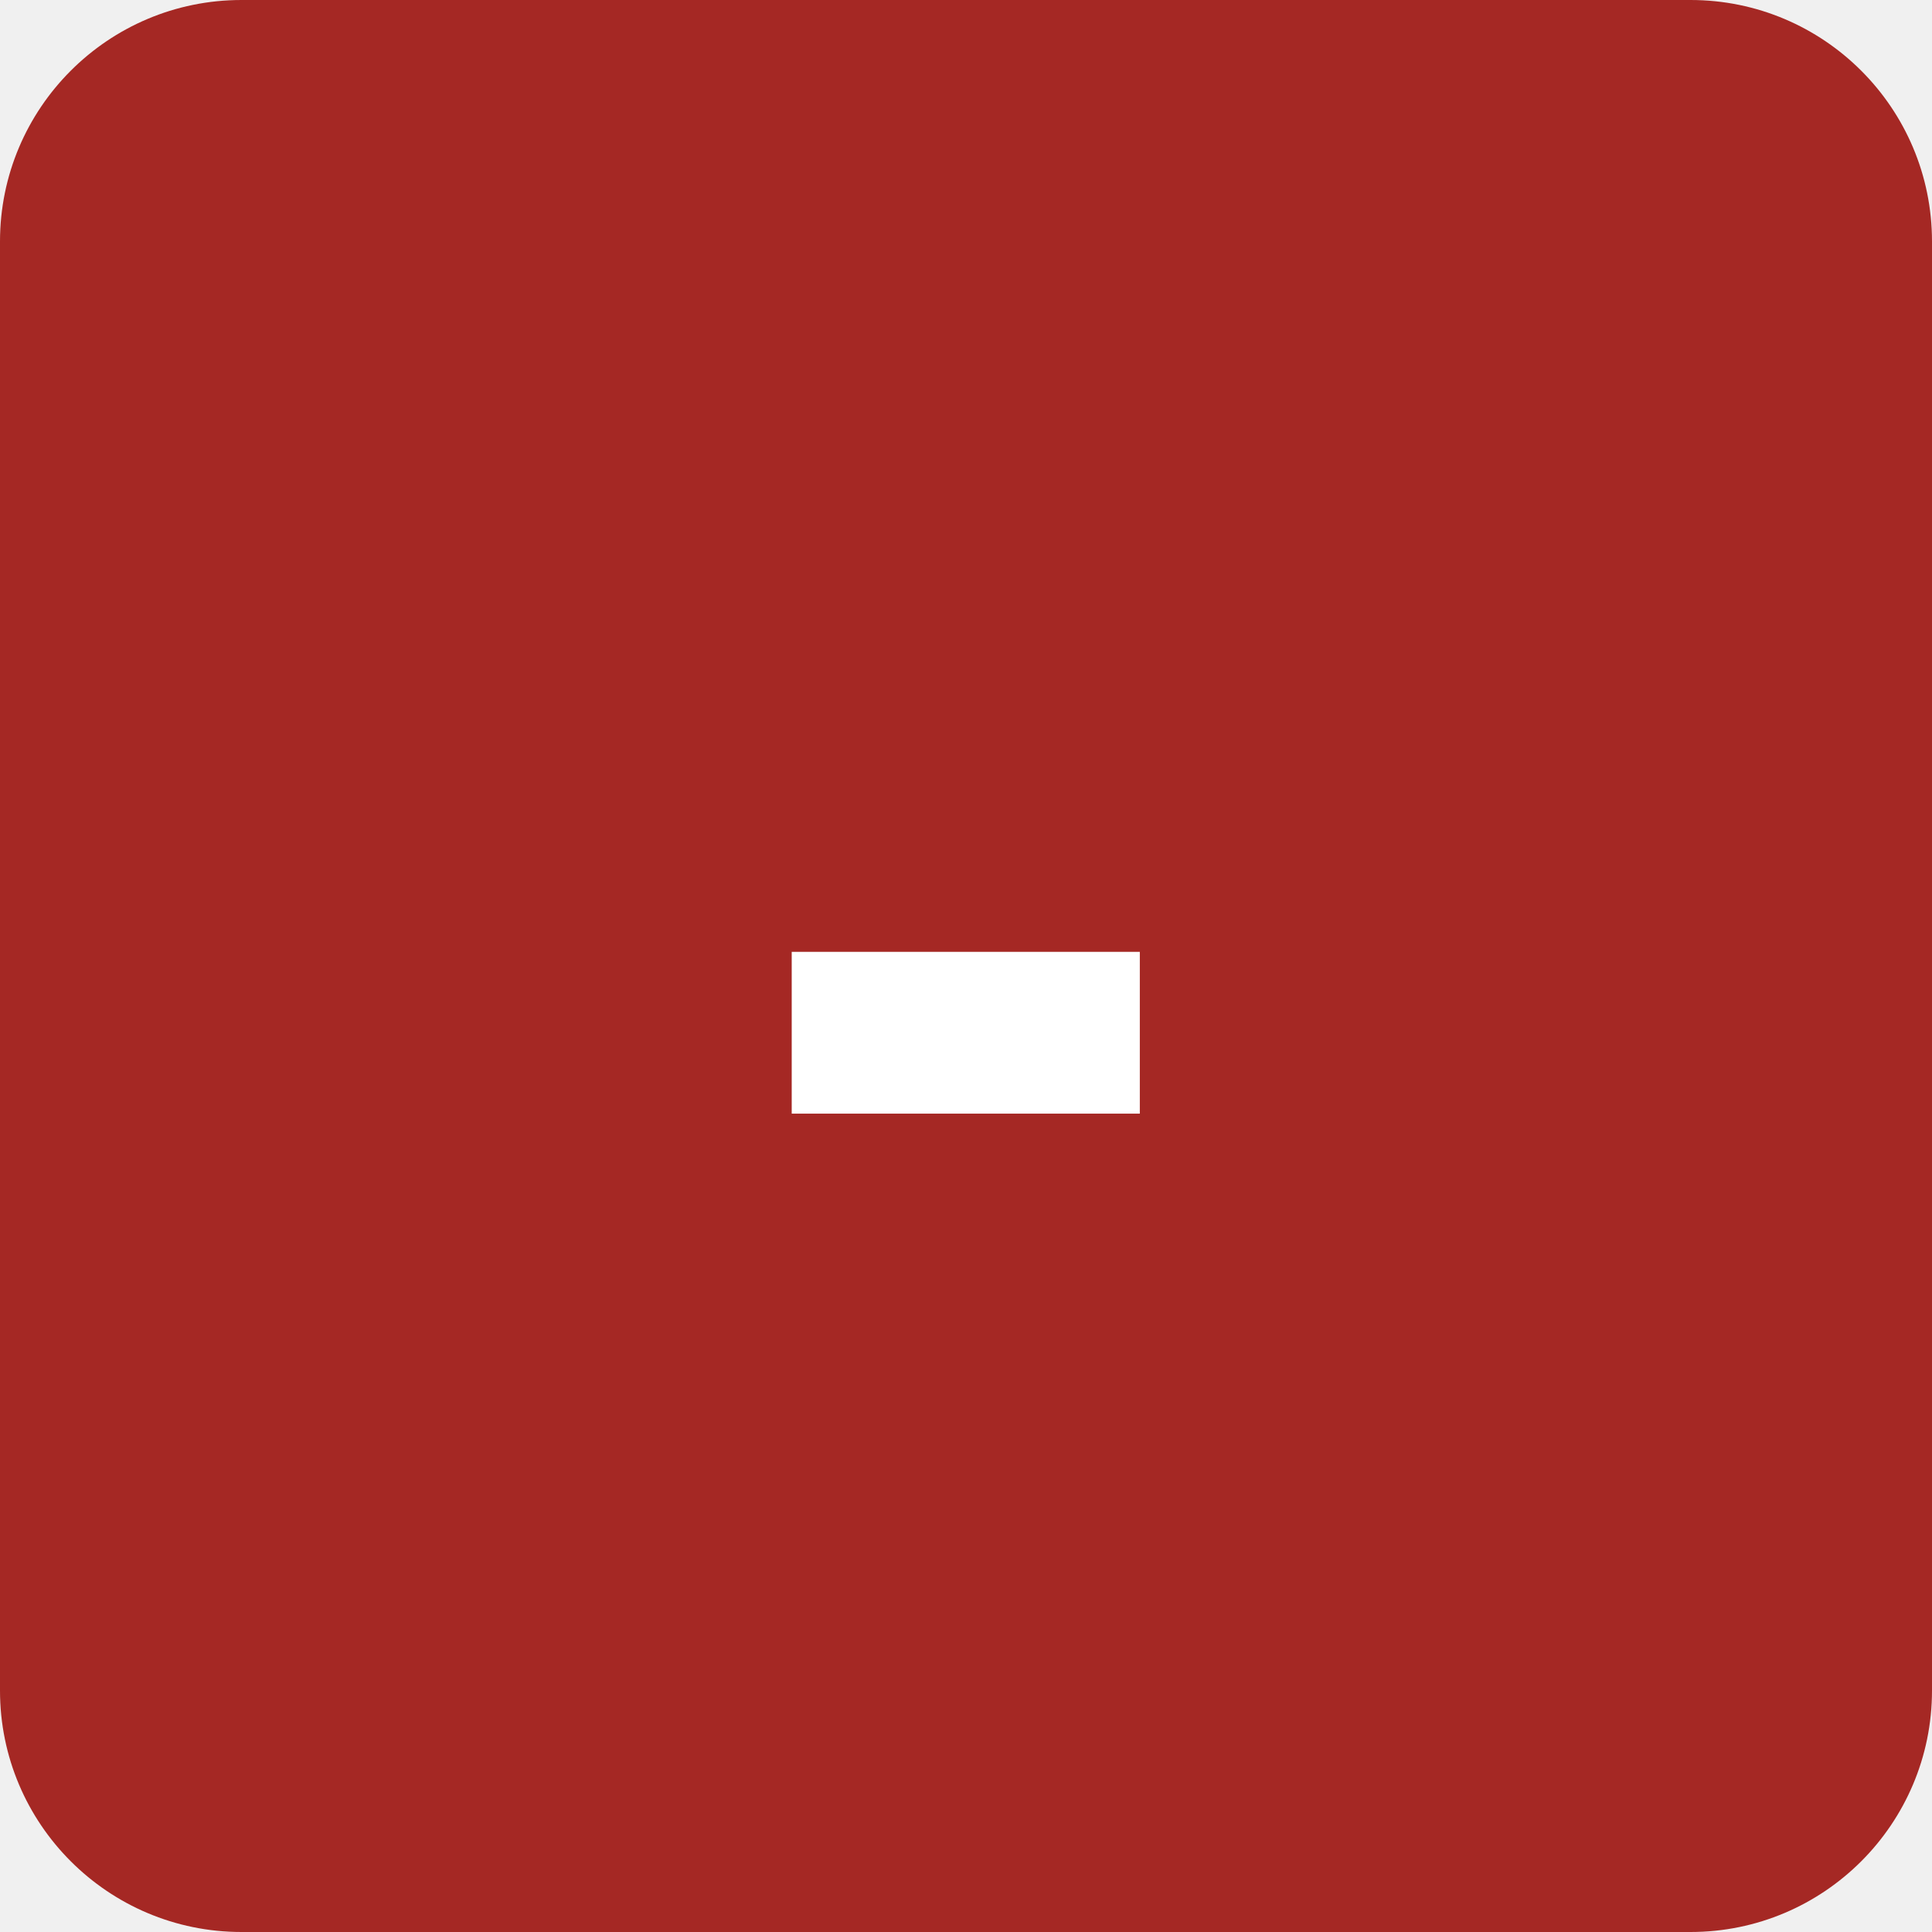
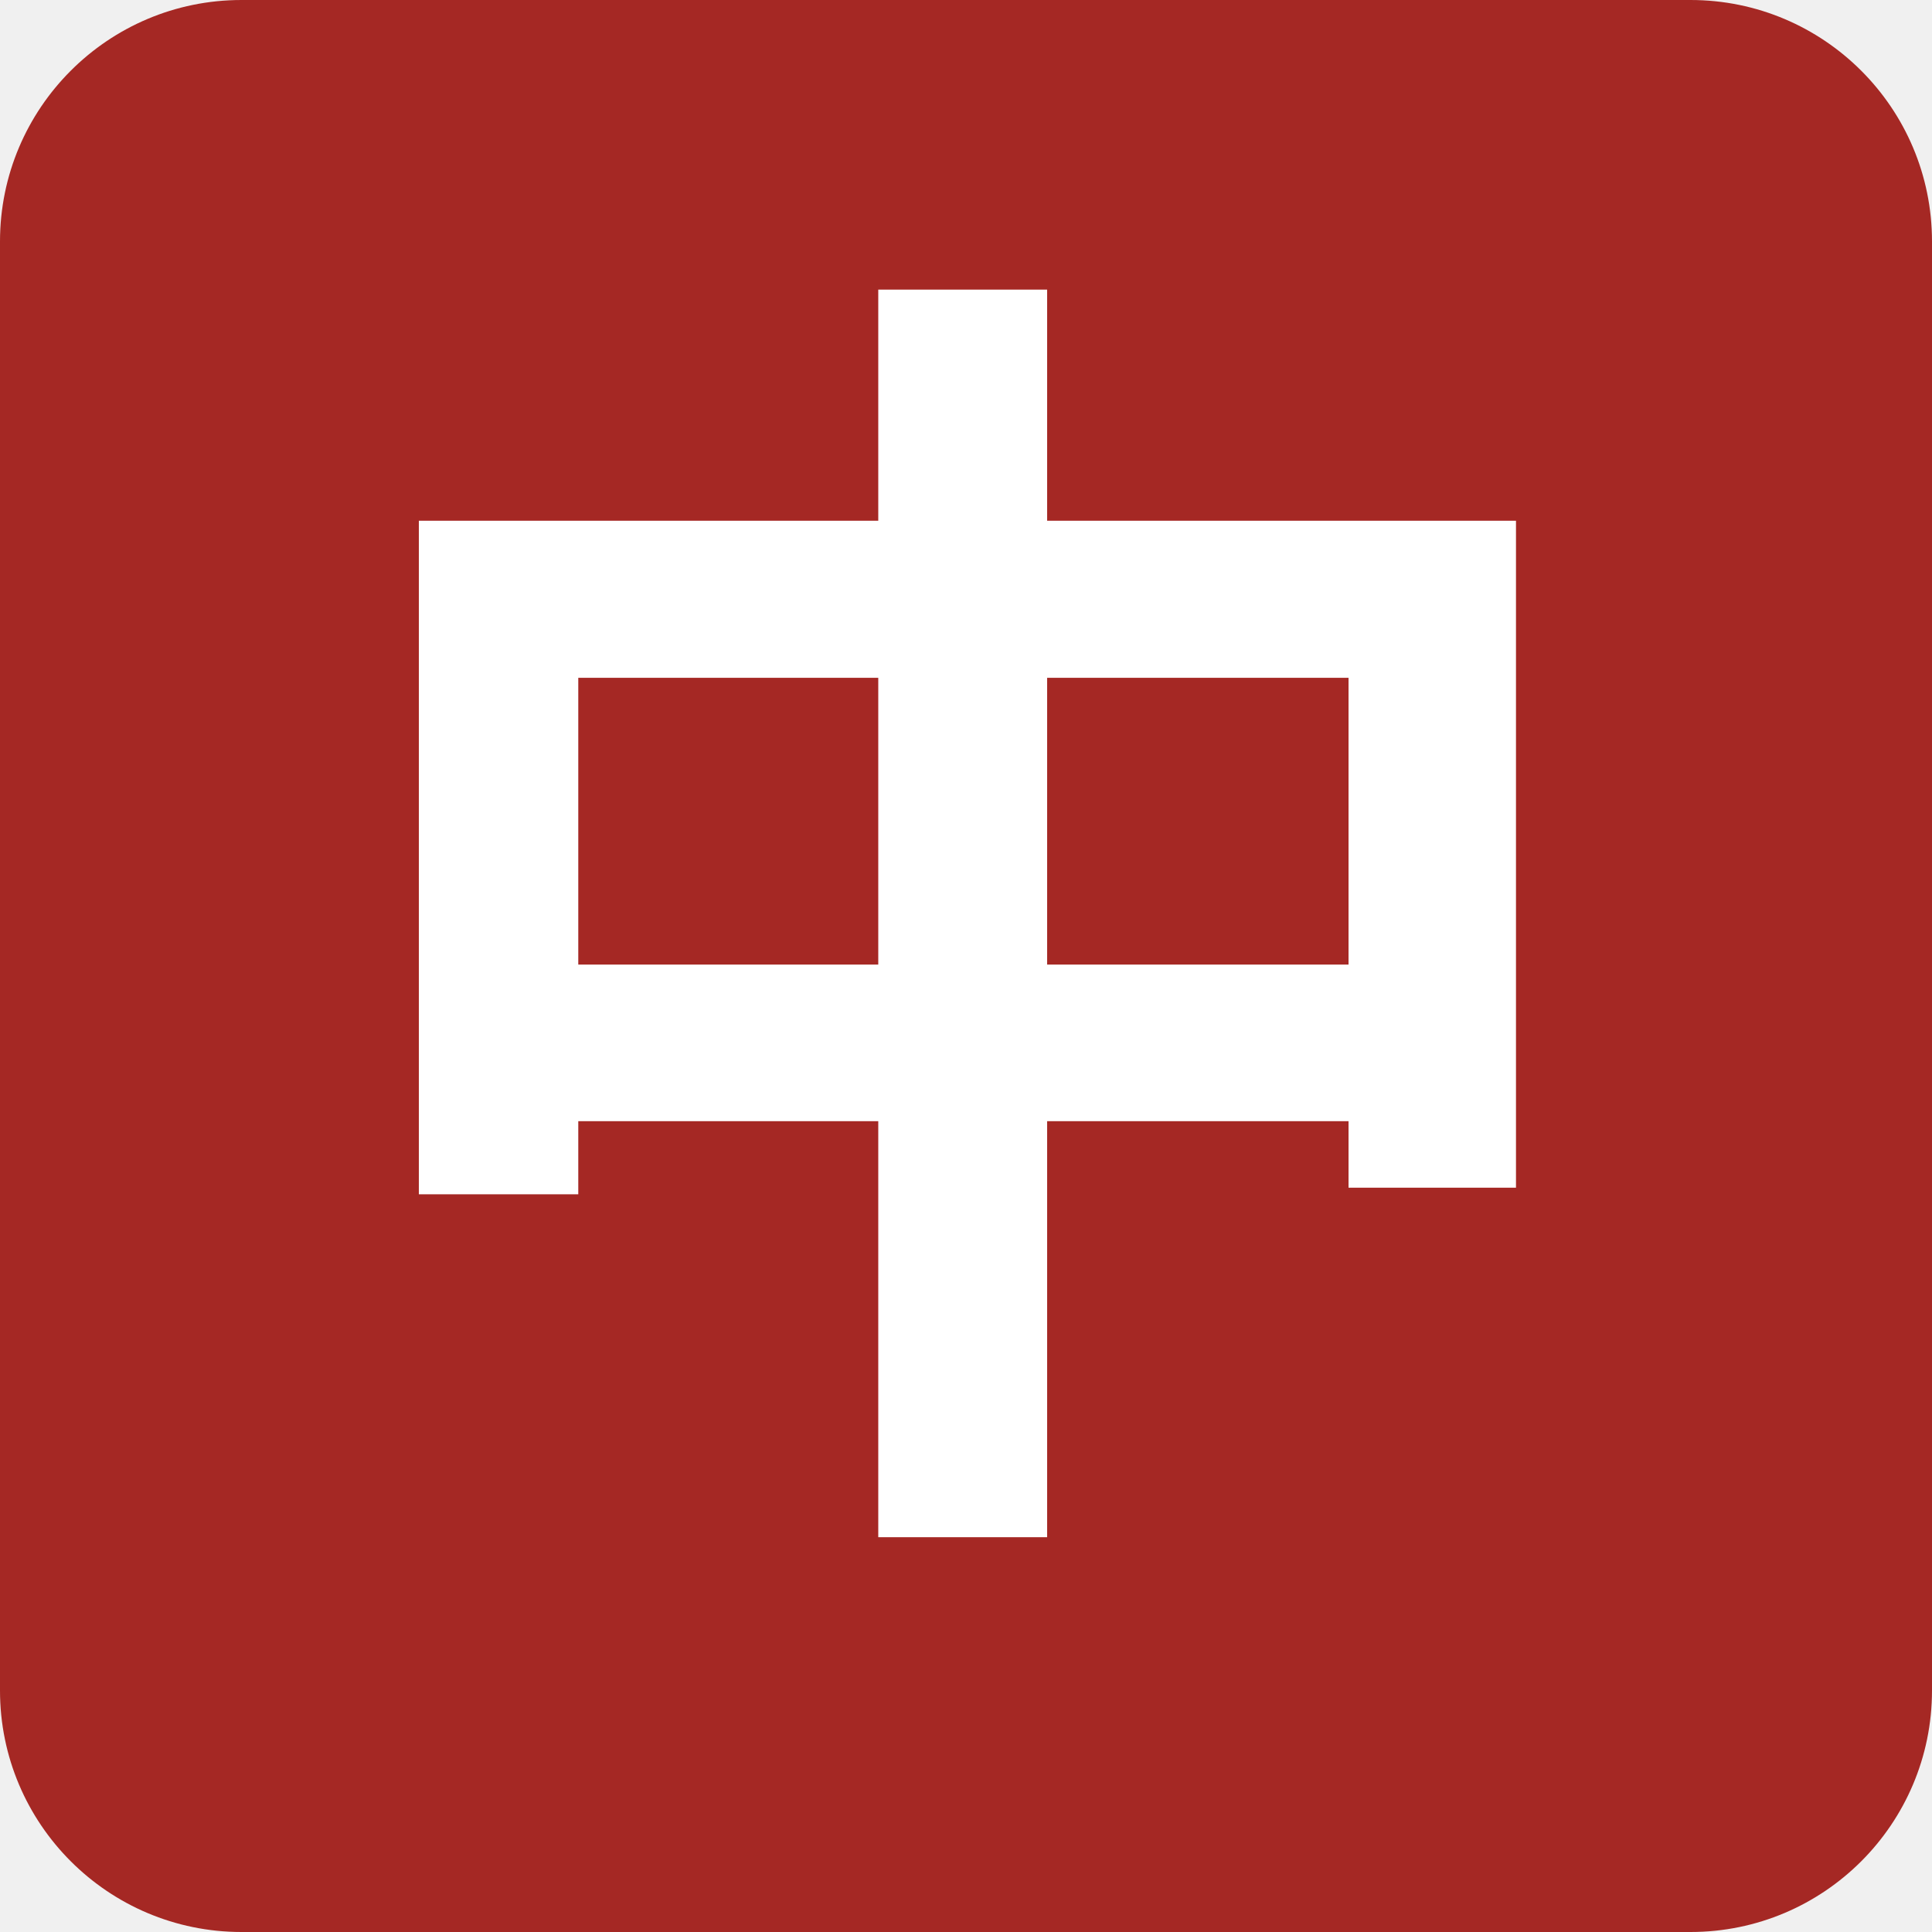
<svg xmlns="http://www.w3.org/2000/svg" viewBox="0 0 64 64">
  <rect width="64" height="64" rx="8" fill="#a52824" />
-   <text x="32" y="46" text-anchor="middle" font-family="'Noto Sans JP','Hiragino Sans','Yu Gothic',sans-serif" font-size="44" font-weight="900" fill="#fff">-</text>
+   <text x="32" y="47" text-anchor="middle" font-family="'Noto Sans JP','Hiragino Sans','Yu Gothic',sans-serif" font-size="44" font-weight="900" fill="#fff">中</text>
</svg>
